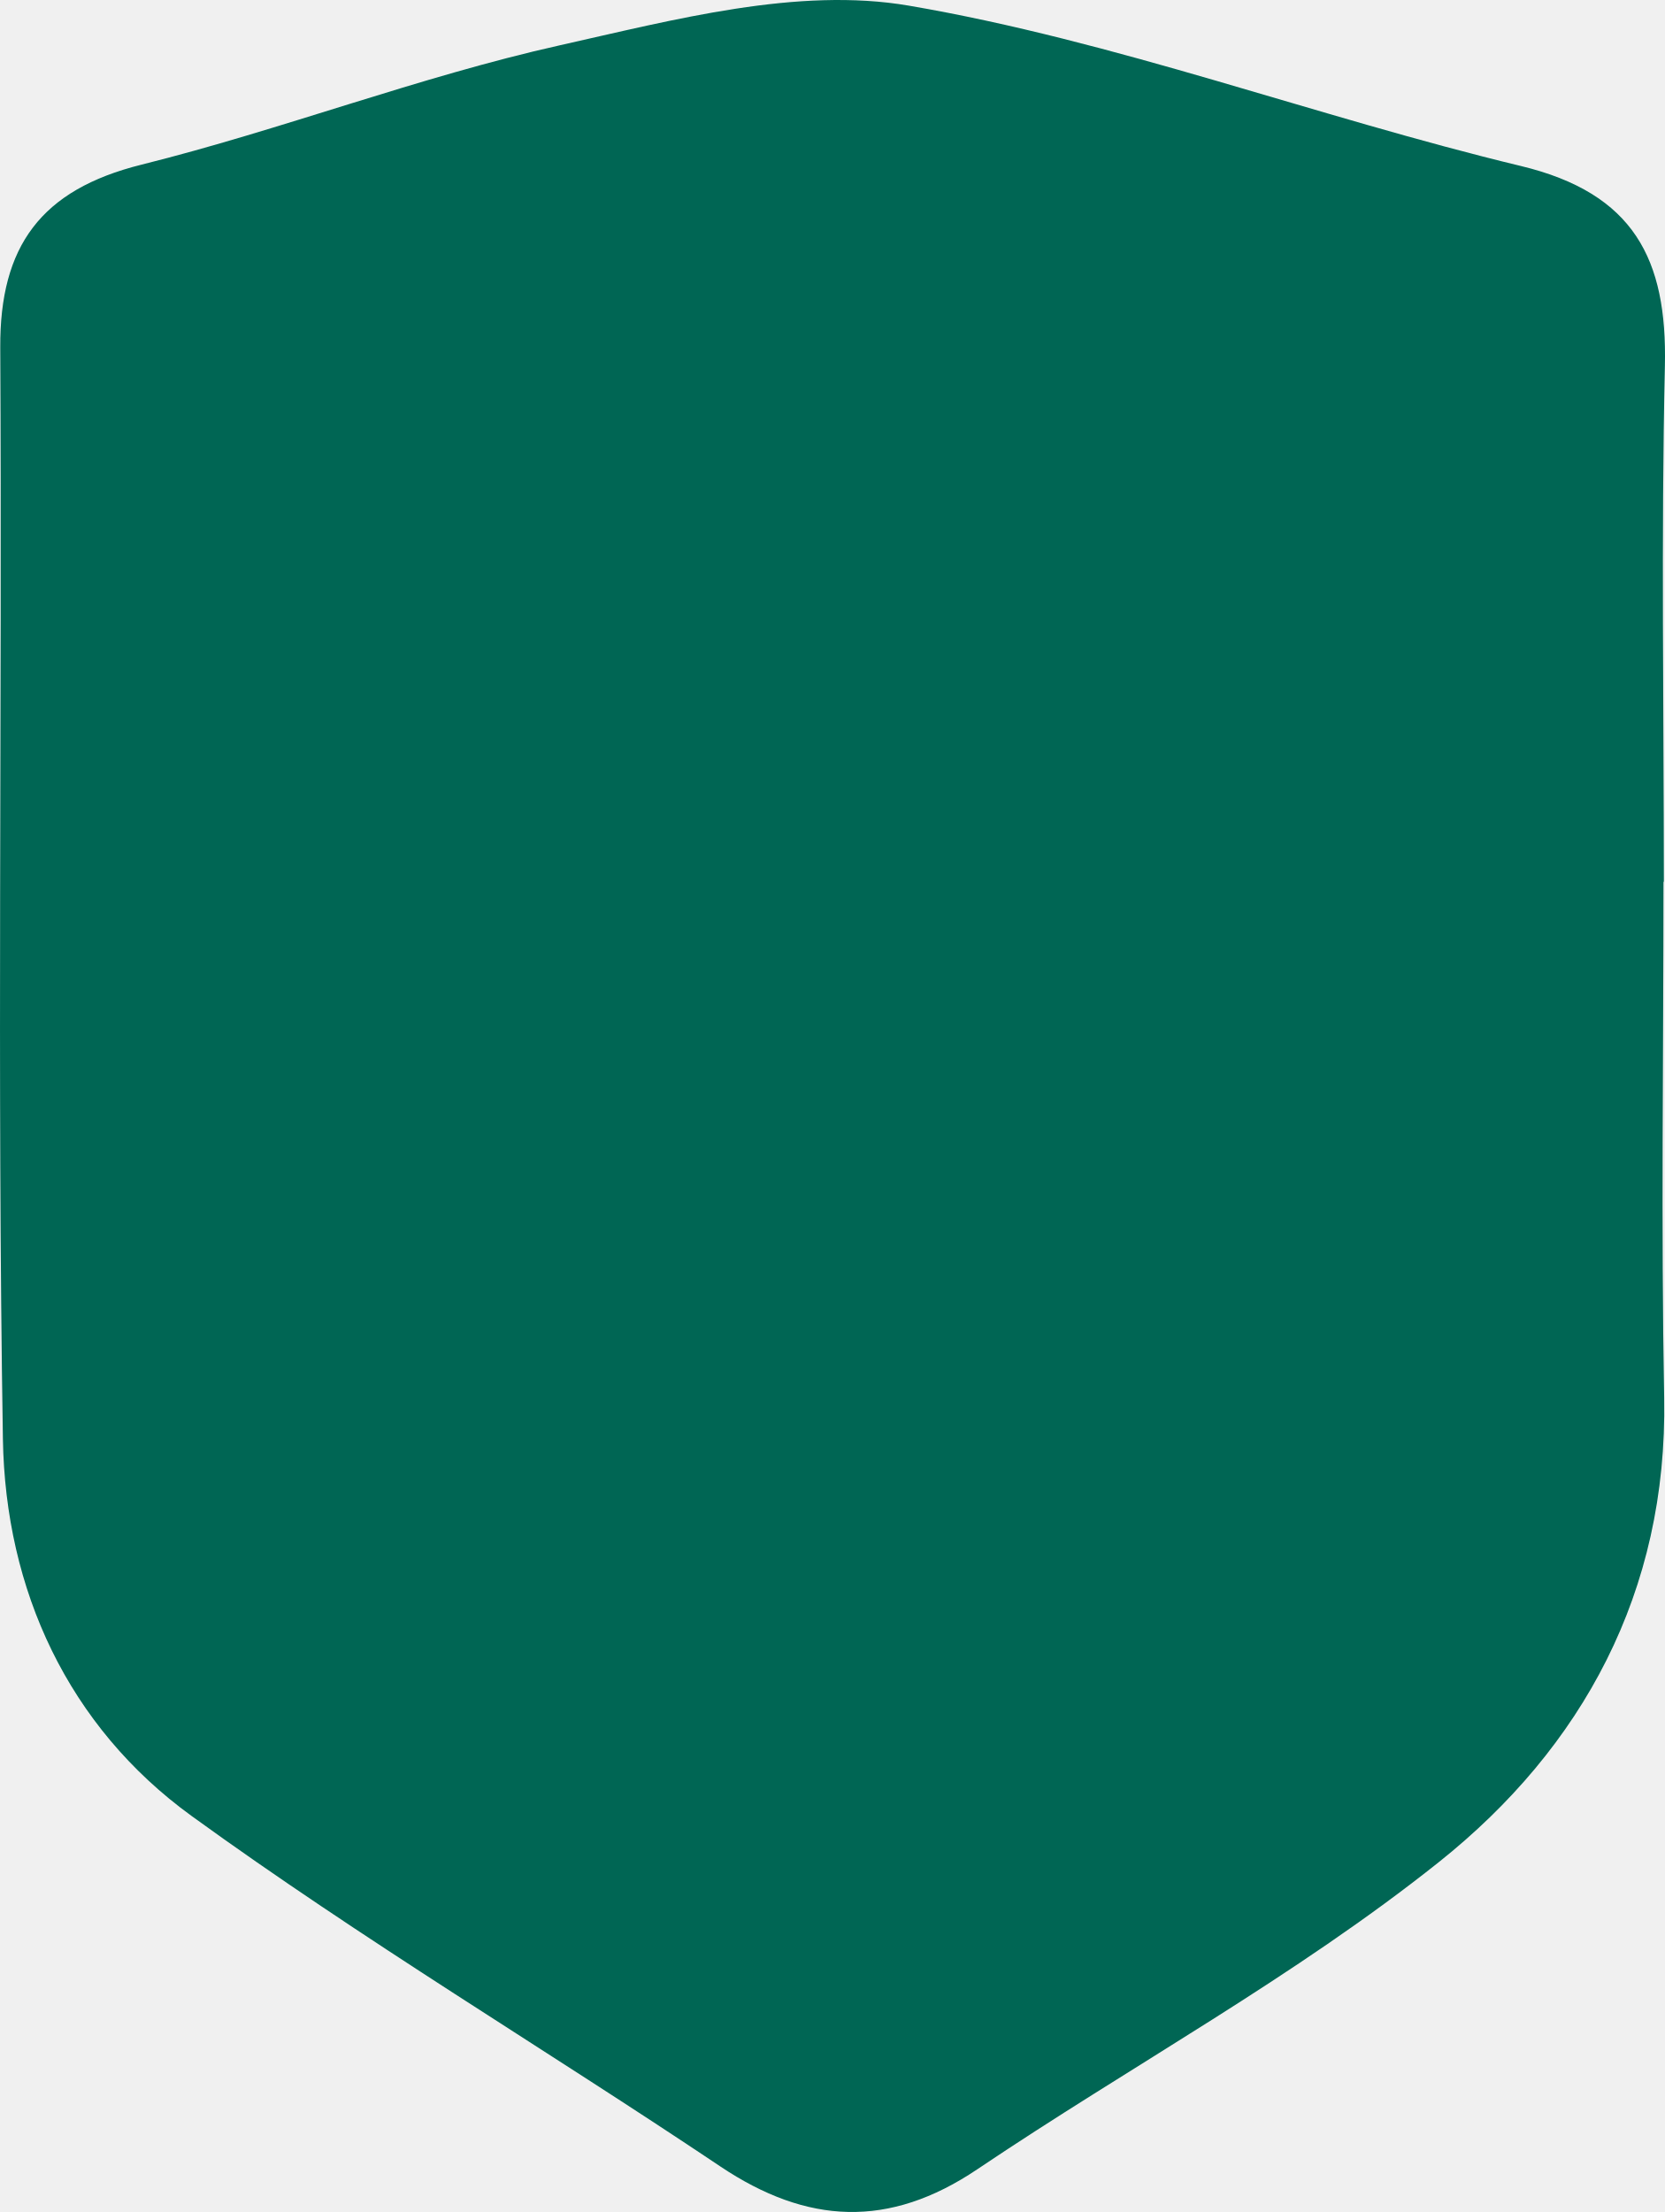
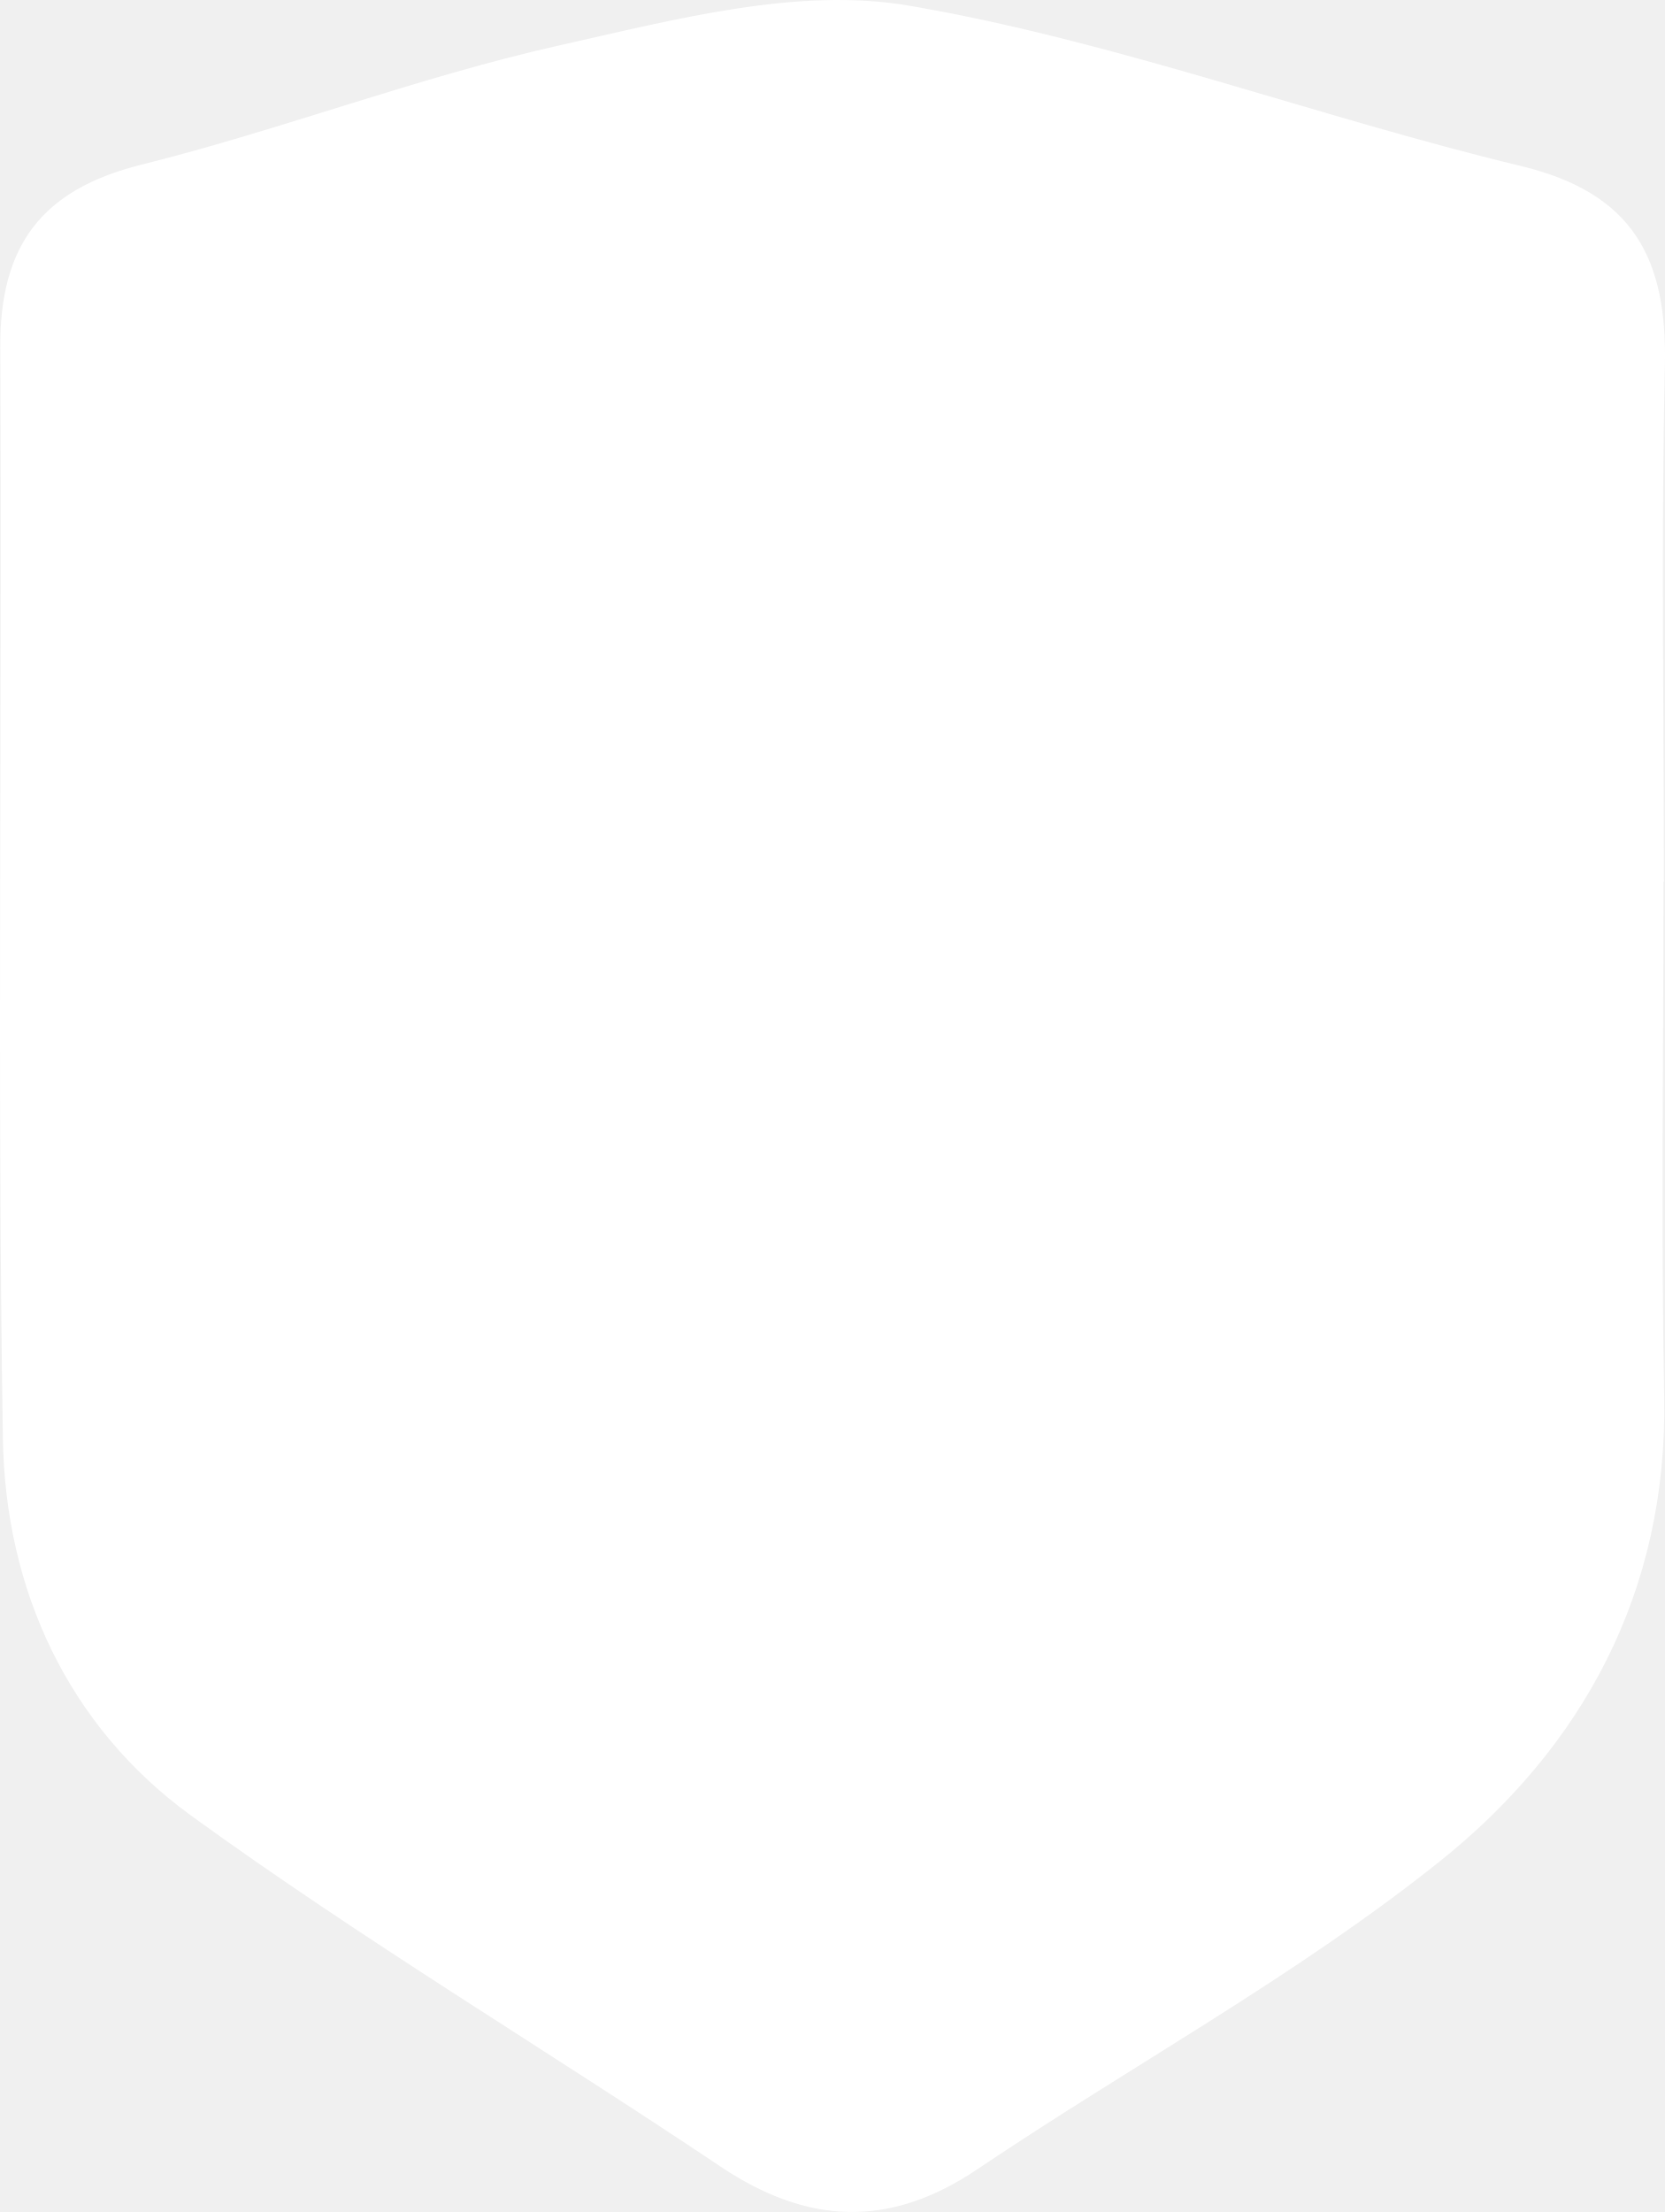
<svg xmlns="http://www.w3.org/2000/svg" id="Layer_1" version="1.1" viewBox="0 0 321.27 426.98">
  <defs>
    <style>
      .st0 {
        /* fill: #007062; old value */
-         fill:  #006654
+         fill: #ffffff
      }
    </style>
  </defs>
  <path class="st0" d="M321.2,170.21h-.06c0,33.2-.48,66.4.13,99.59.68,37.46-15.79,67.55-43.46,89.61-27.8,22.17-59.52,39.38-89.15,59.33-17.04,11.47-32.86,10.66-49.61-.56-33.91-22.73-69.05-43.71-102.07-67.65C13.13,333.24,1.02,306.9.56,277.73-.57,207.52.43,137.29.05,67.06c-.1-19.54,7.84-30.43,27.24-35.27,27.17-6.77,53.52-16.95,80.8-23.05,22.07-4.94,45.91-11.32,67.36-7.65,39.97,6.83,78.55,21.42,118.15,30.95,21.85,5.26,28.27,18.01,27.81,38.59-.74,33.18-.2,66.39-.2,99.58h-.01Z" />
</svg>
